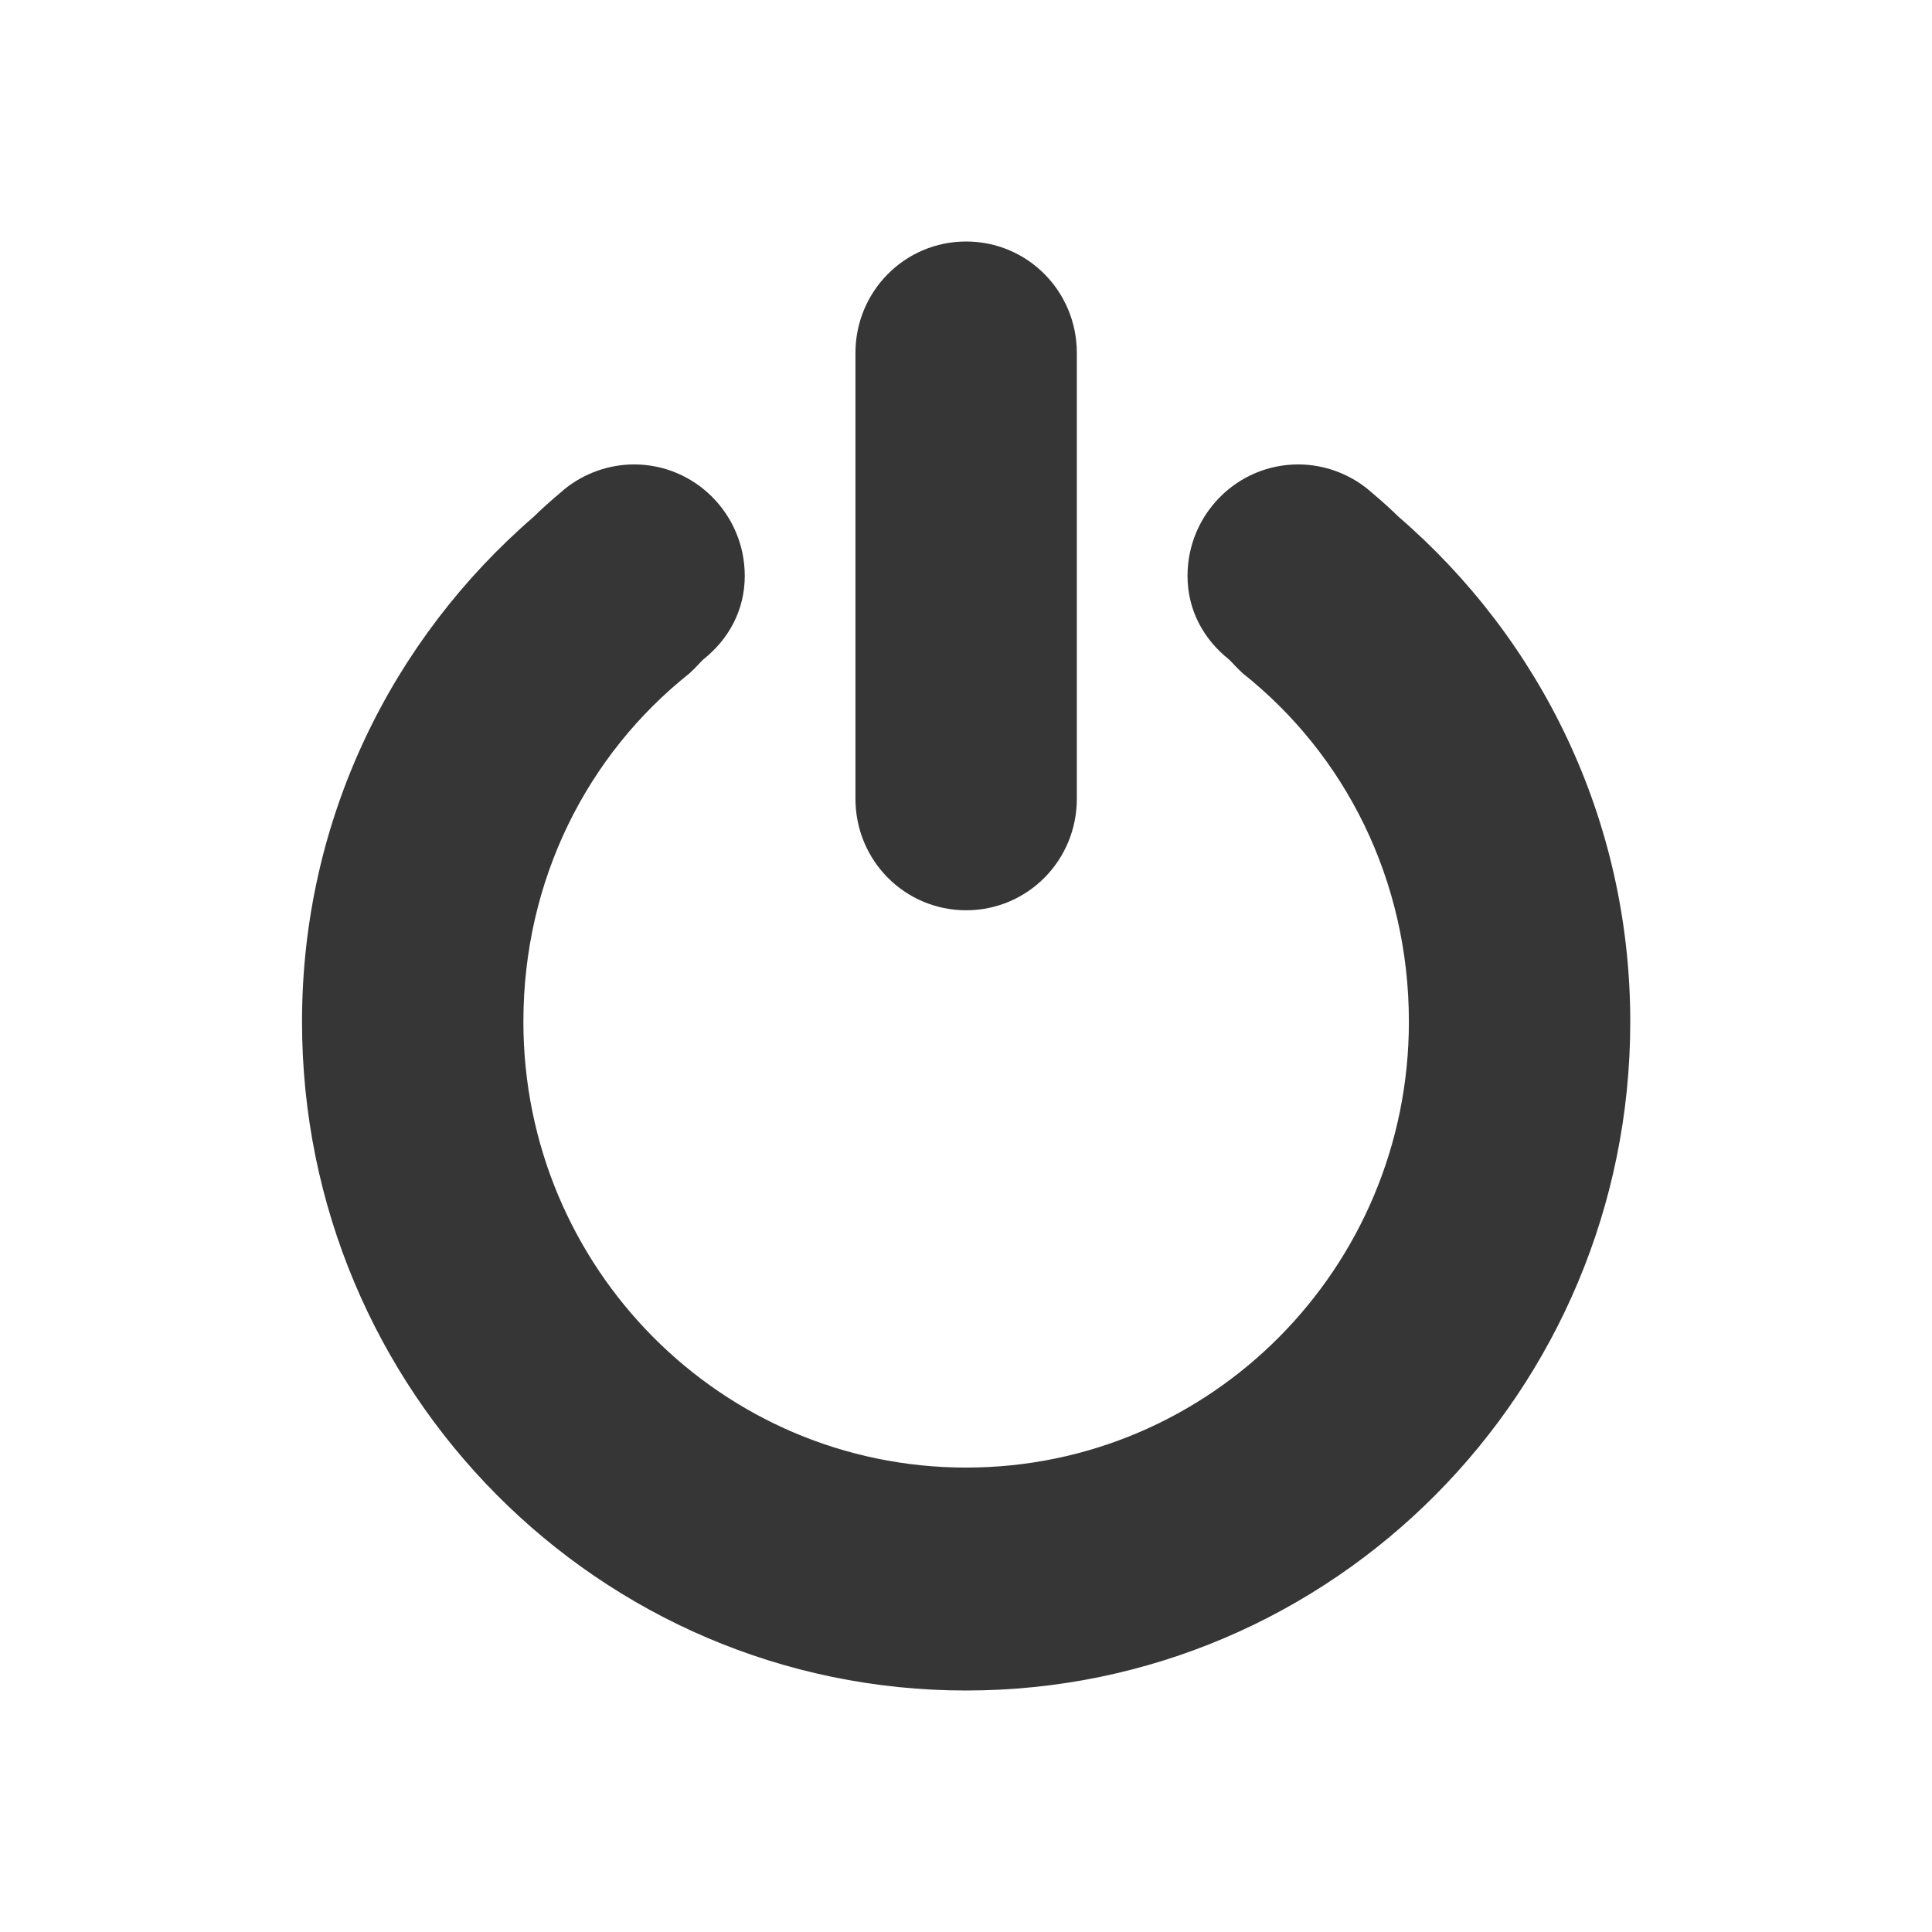
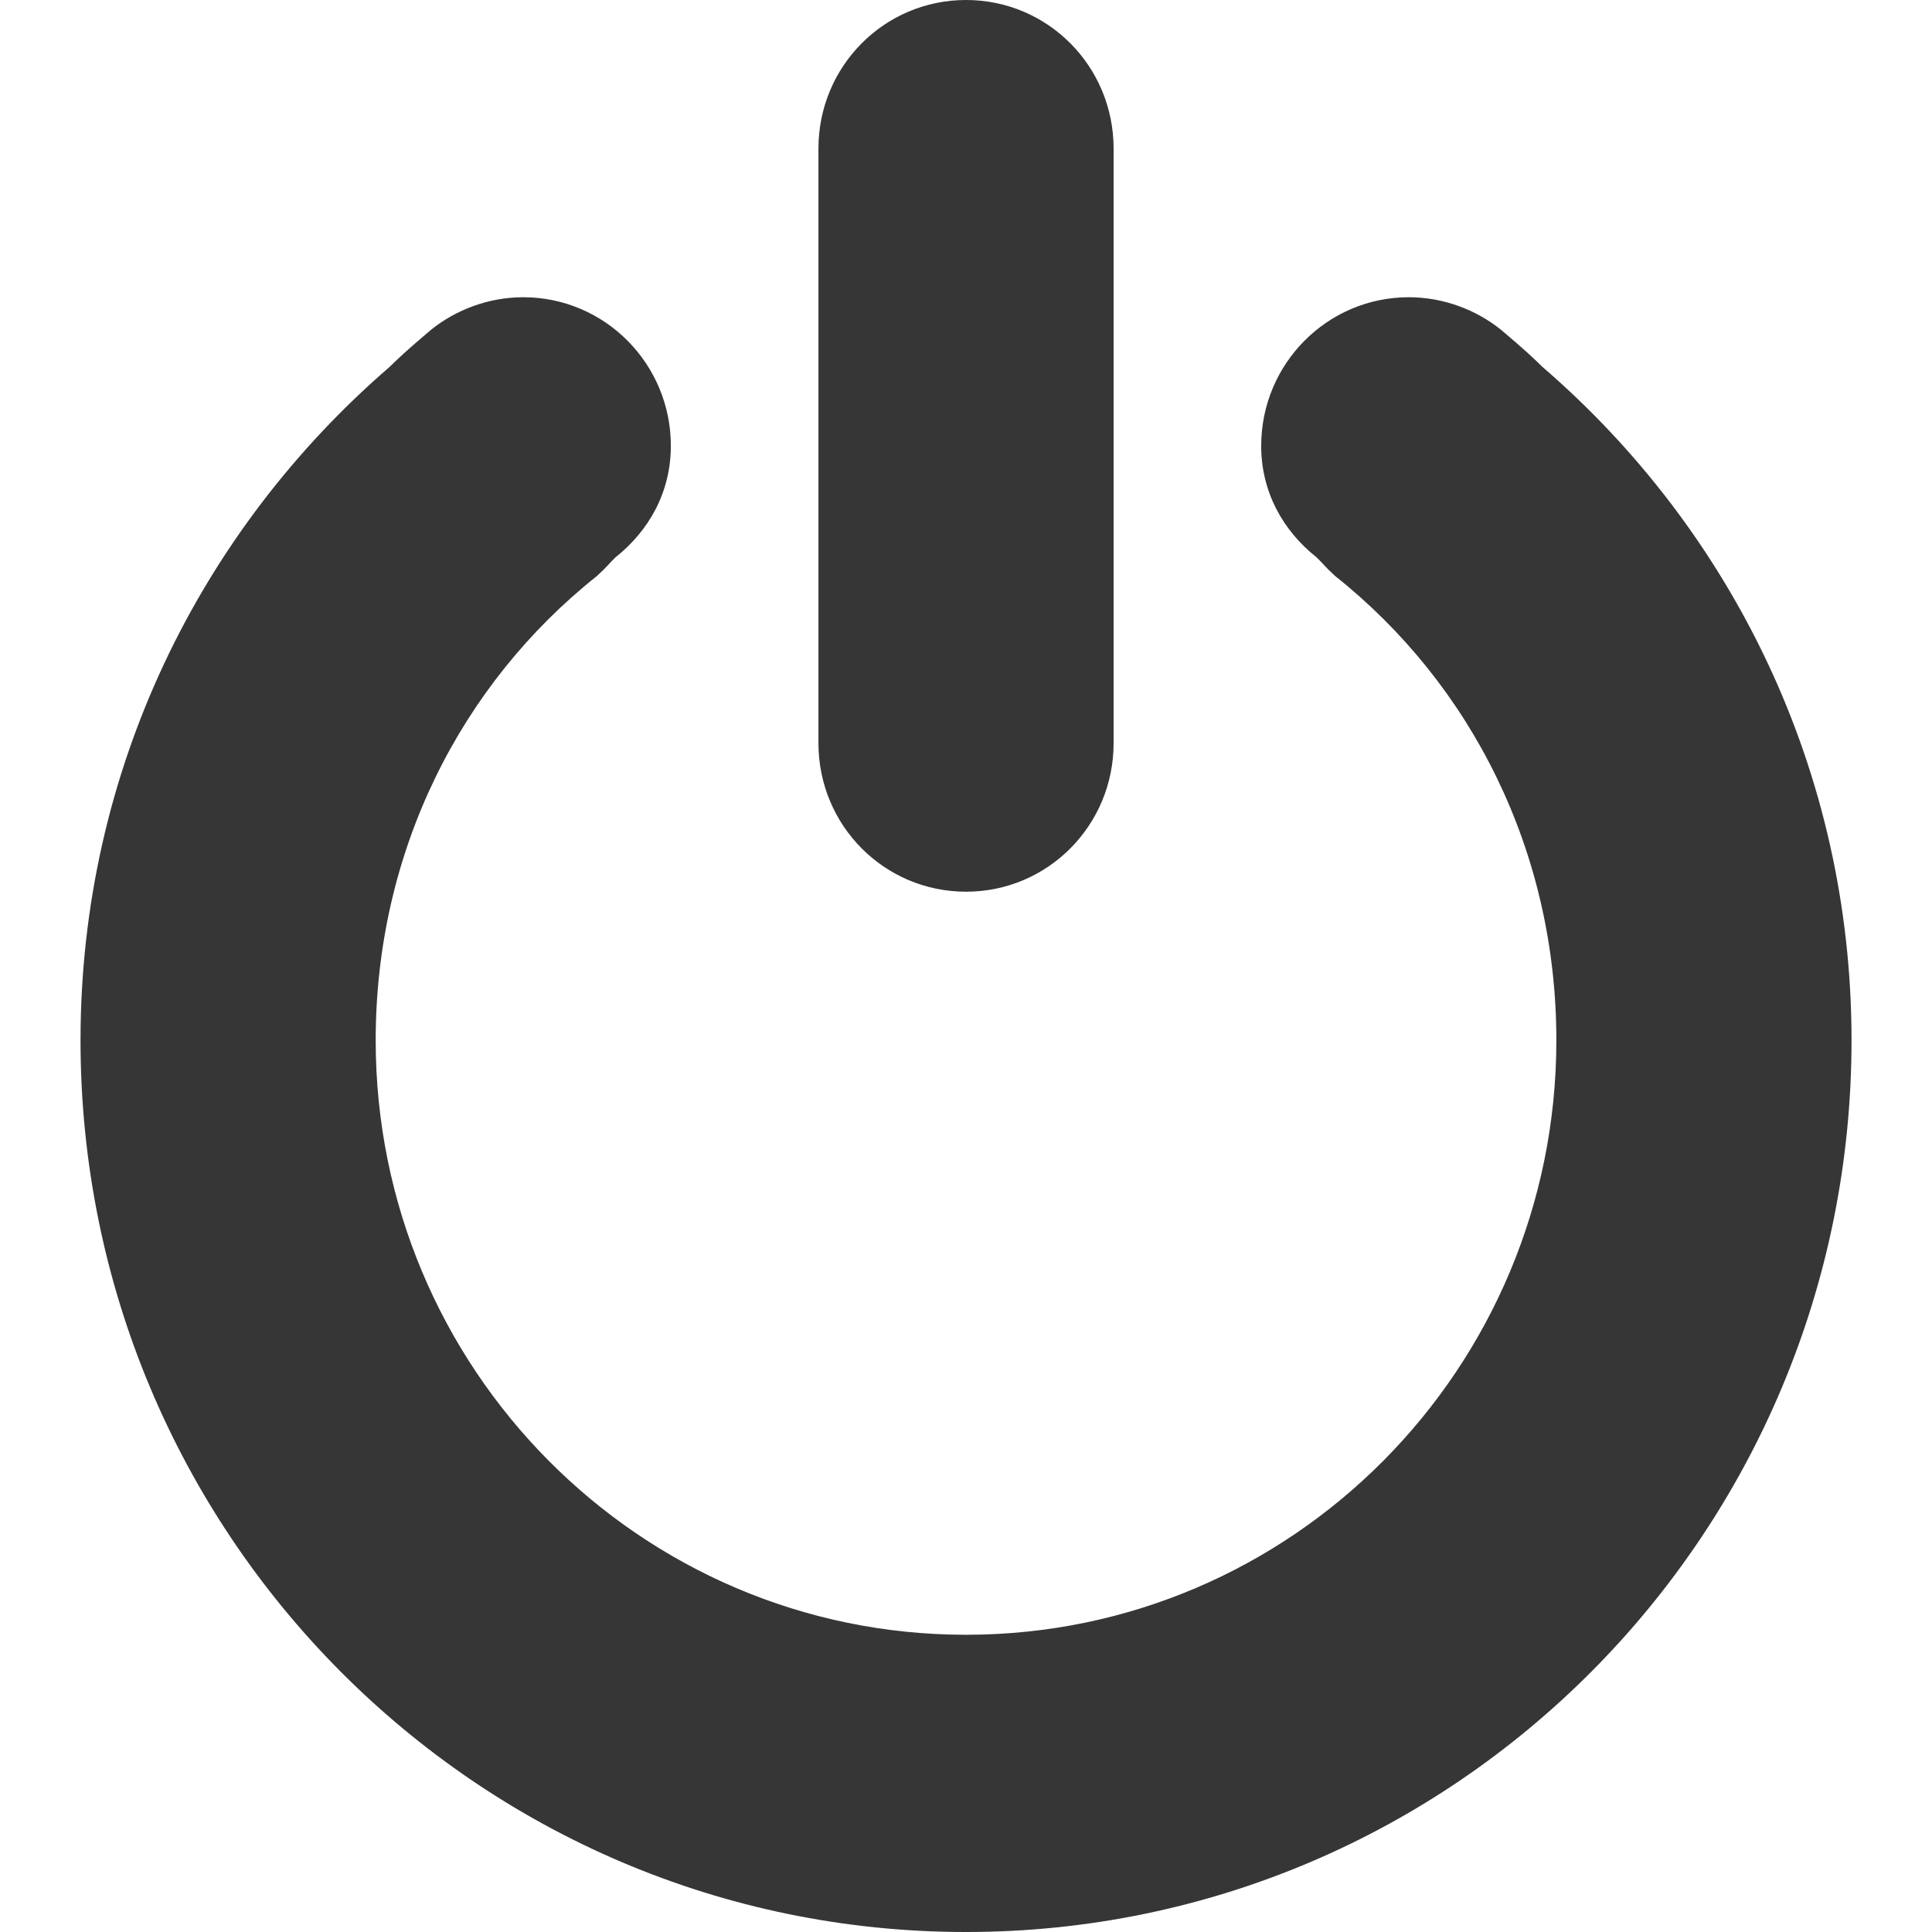
- <svg xmlns="http://www.w3.org/2000/svg" width="16" height="16" version="1.1">
+ <svg xmlns="http://www.w3.org/2000/svg" width="16" height="16" version="1.1" viewBox="2.501 2 11 12">
  <defs>
    <style id="current-color-scheme" type="text/css">.ColorScheme-Text {
        color:#363636;
      }</style>
    <style id="current-color-scheme-1" type="text/css">.ColorScheme-NegativeText {
        color:#da4453;
      }</style>
  </defs>
  <g transform="matrix(.91667 0 0 .92308 -308.25 -21.077)">
    <path d="m345 25c-0.554 0-1 0.446-1 1v4c0 0.554 0.446 1 1 1s1-0.446 1-1v-4c0-0.554-0.446-1-1-1zm-3 2c-0.234 0-0.456 0.084-0.625 0.219-0.163 0.137-0.215 0.186-0.281 0.25-1.279 1.097-2.094 2.712-2.094 4.531 0 3.314 2.686 6 6 6s6-2.686 6-6c0-1.819-0.815-3.435-2.094-4.531-0.066-0.064-0.118-0.113-0.281-0.25-0.169-0.135-0.391-0.219-0.625-0.219-0.552 0-1 0.448-1 1 0 0.311 0.148 0.571 0.375 0.75 0.04 0.038 0.053 0.059 0.125 0.125 0.924 0.729 1.5 1.853 1.5 3.125 0 2.209-1.791 4-4 4s-4-1.791-4-4c0-1.272 0.576-2.396 1.5-3.125 0.072-0.066 0.085-0.087 0.125-0.125 0.227-0.179 0.375-0.439 0.375-0.75 0-0.552-0.448-1-1-1z" color="#000000" fill="#363636" />
  </g>
</svg>
